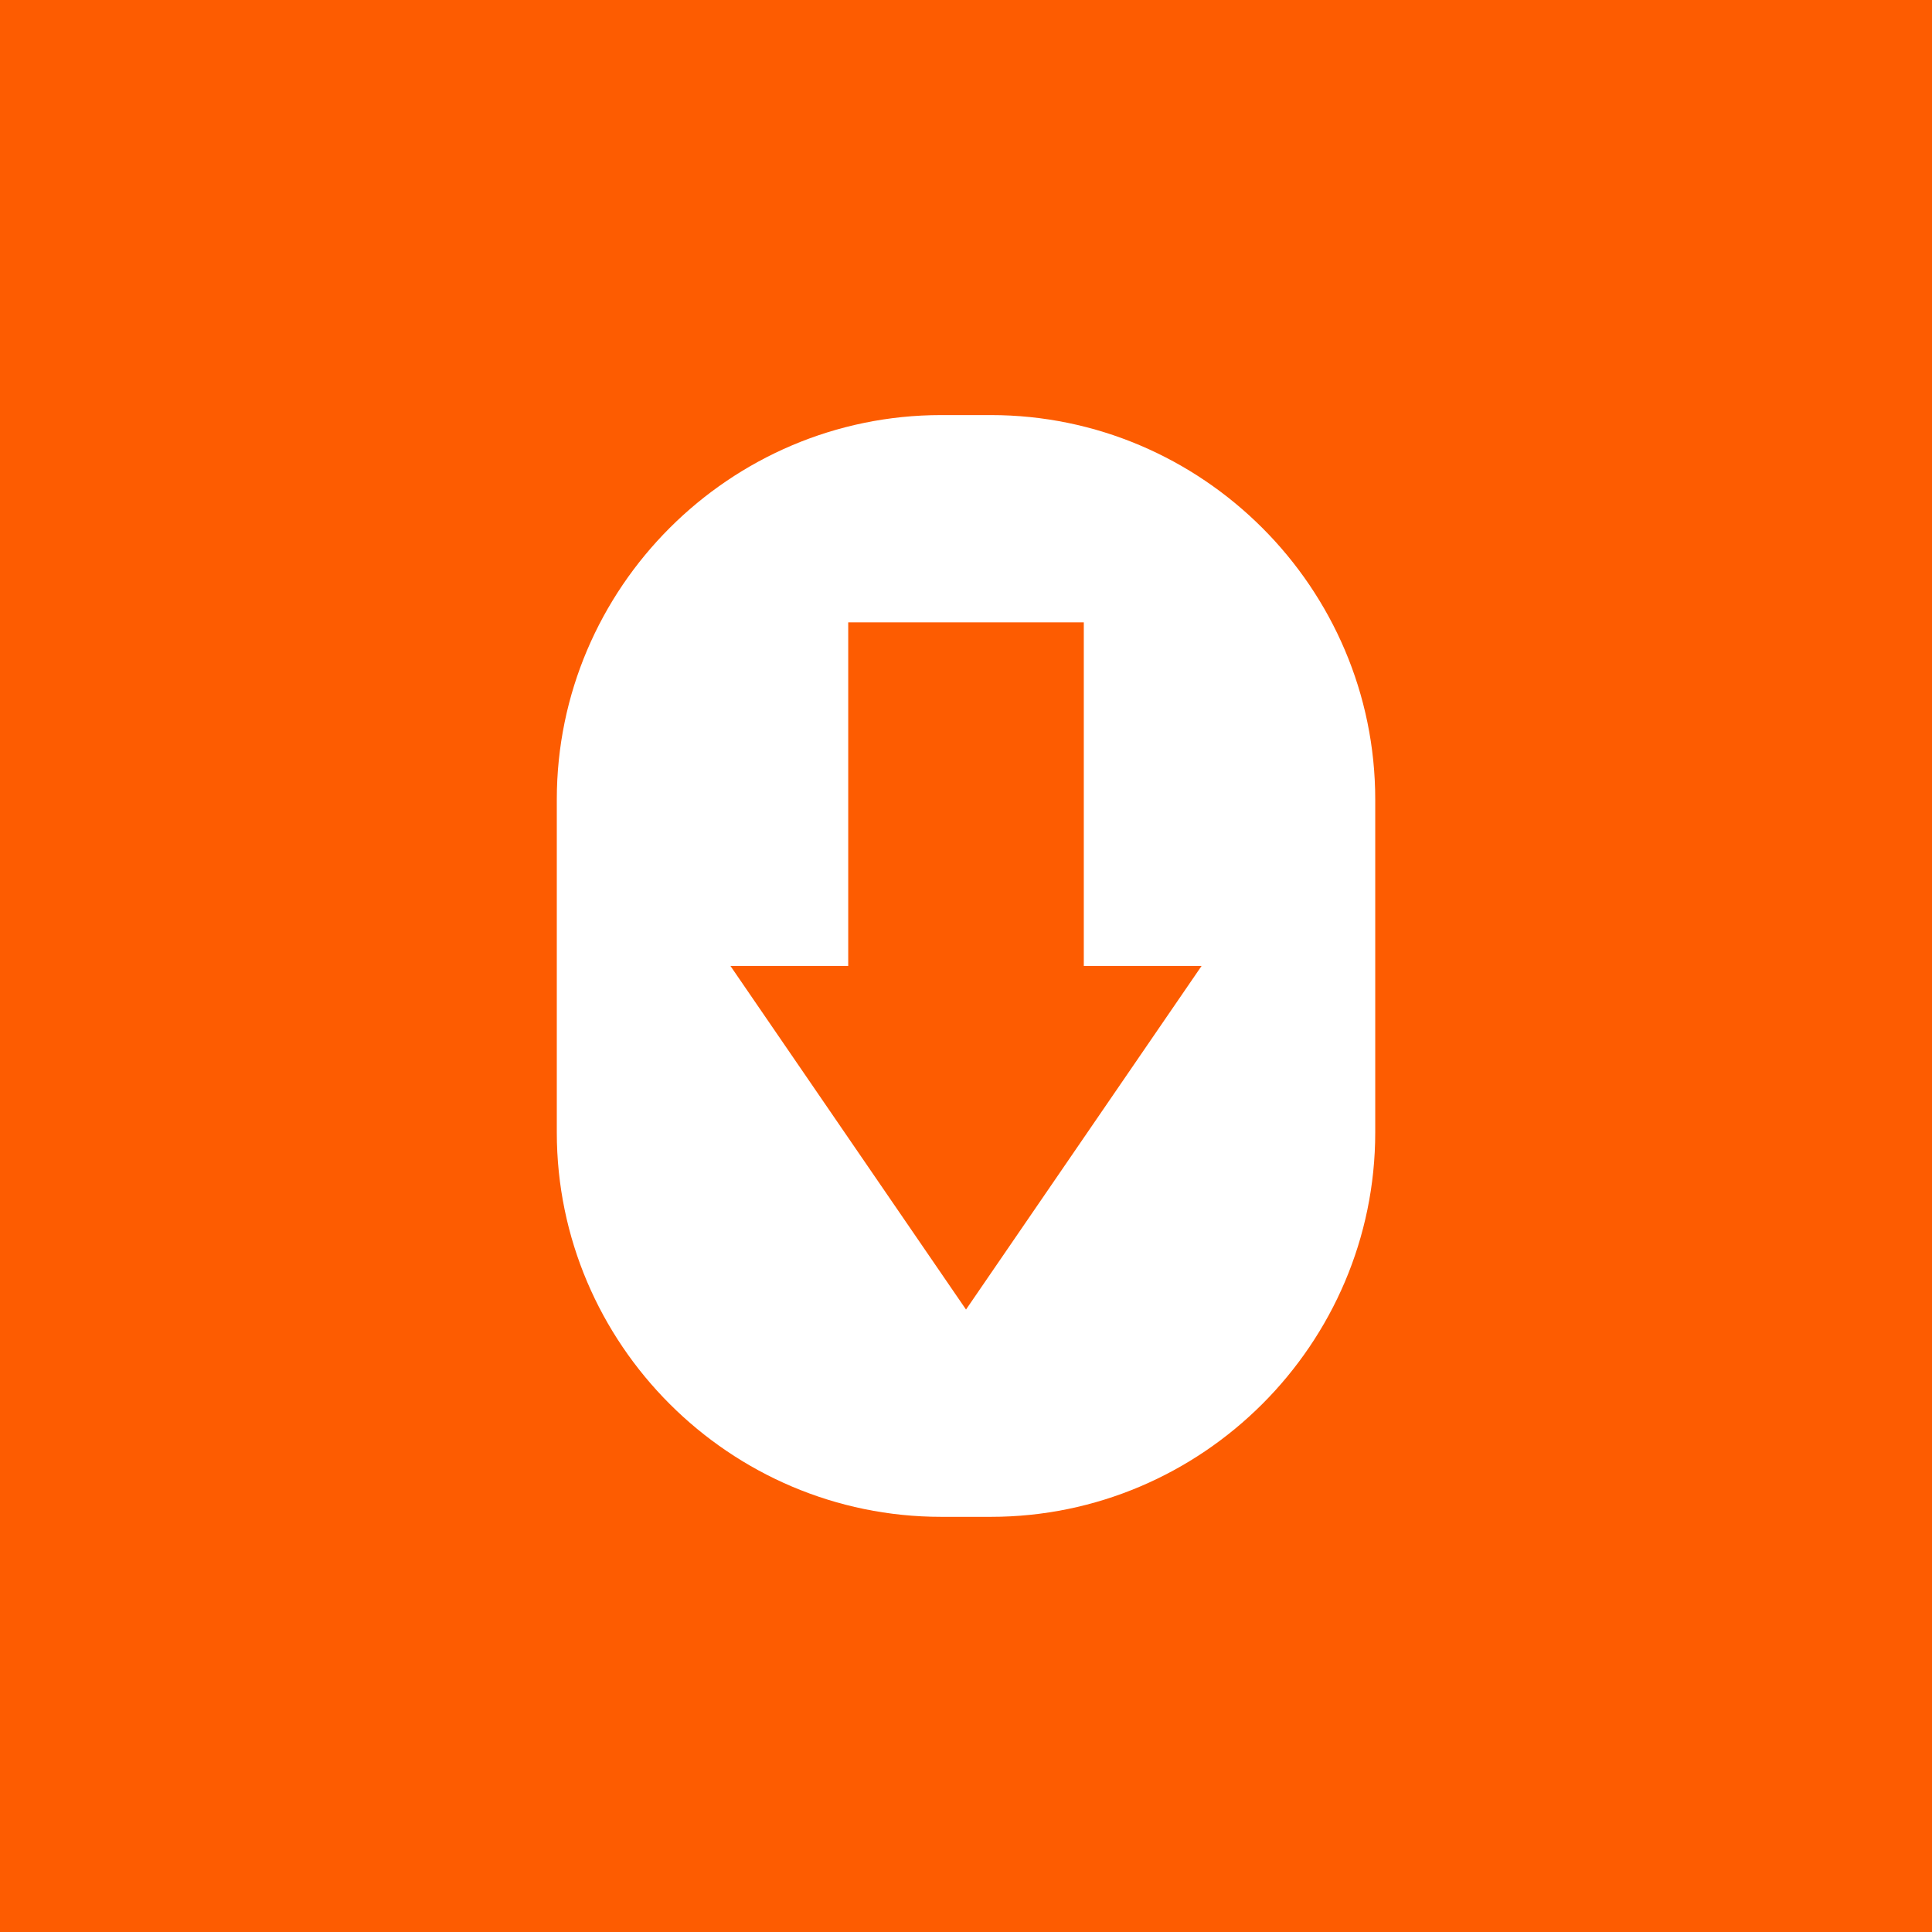
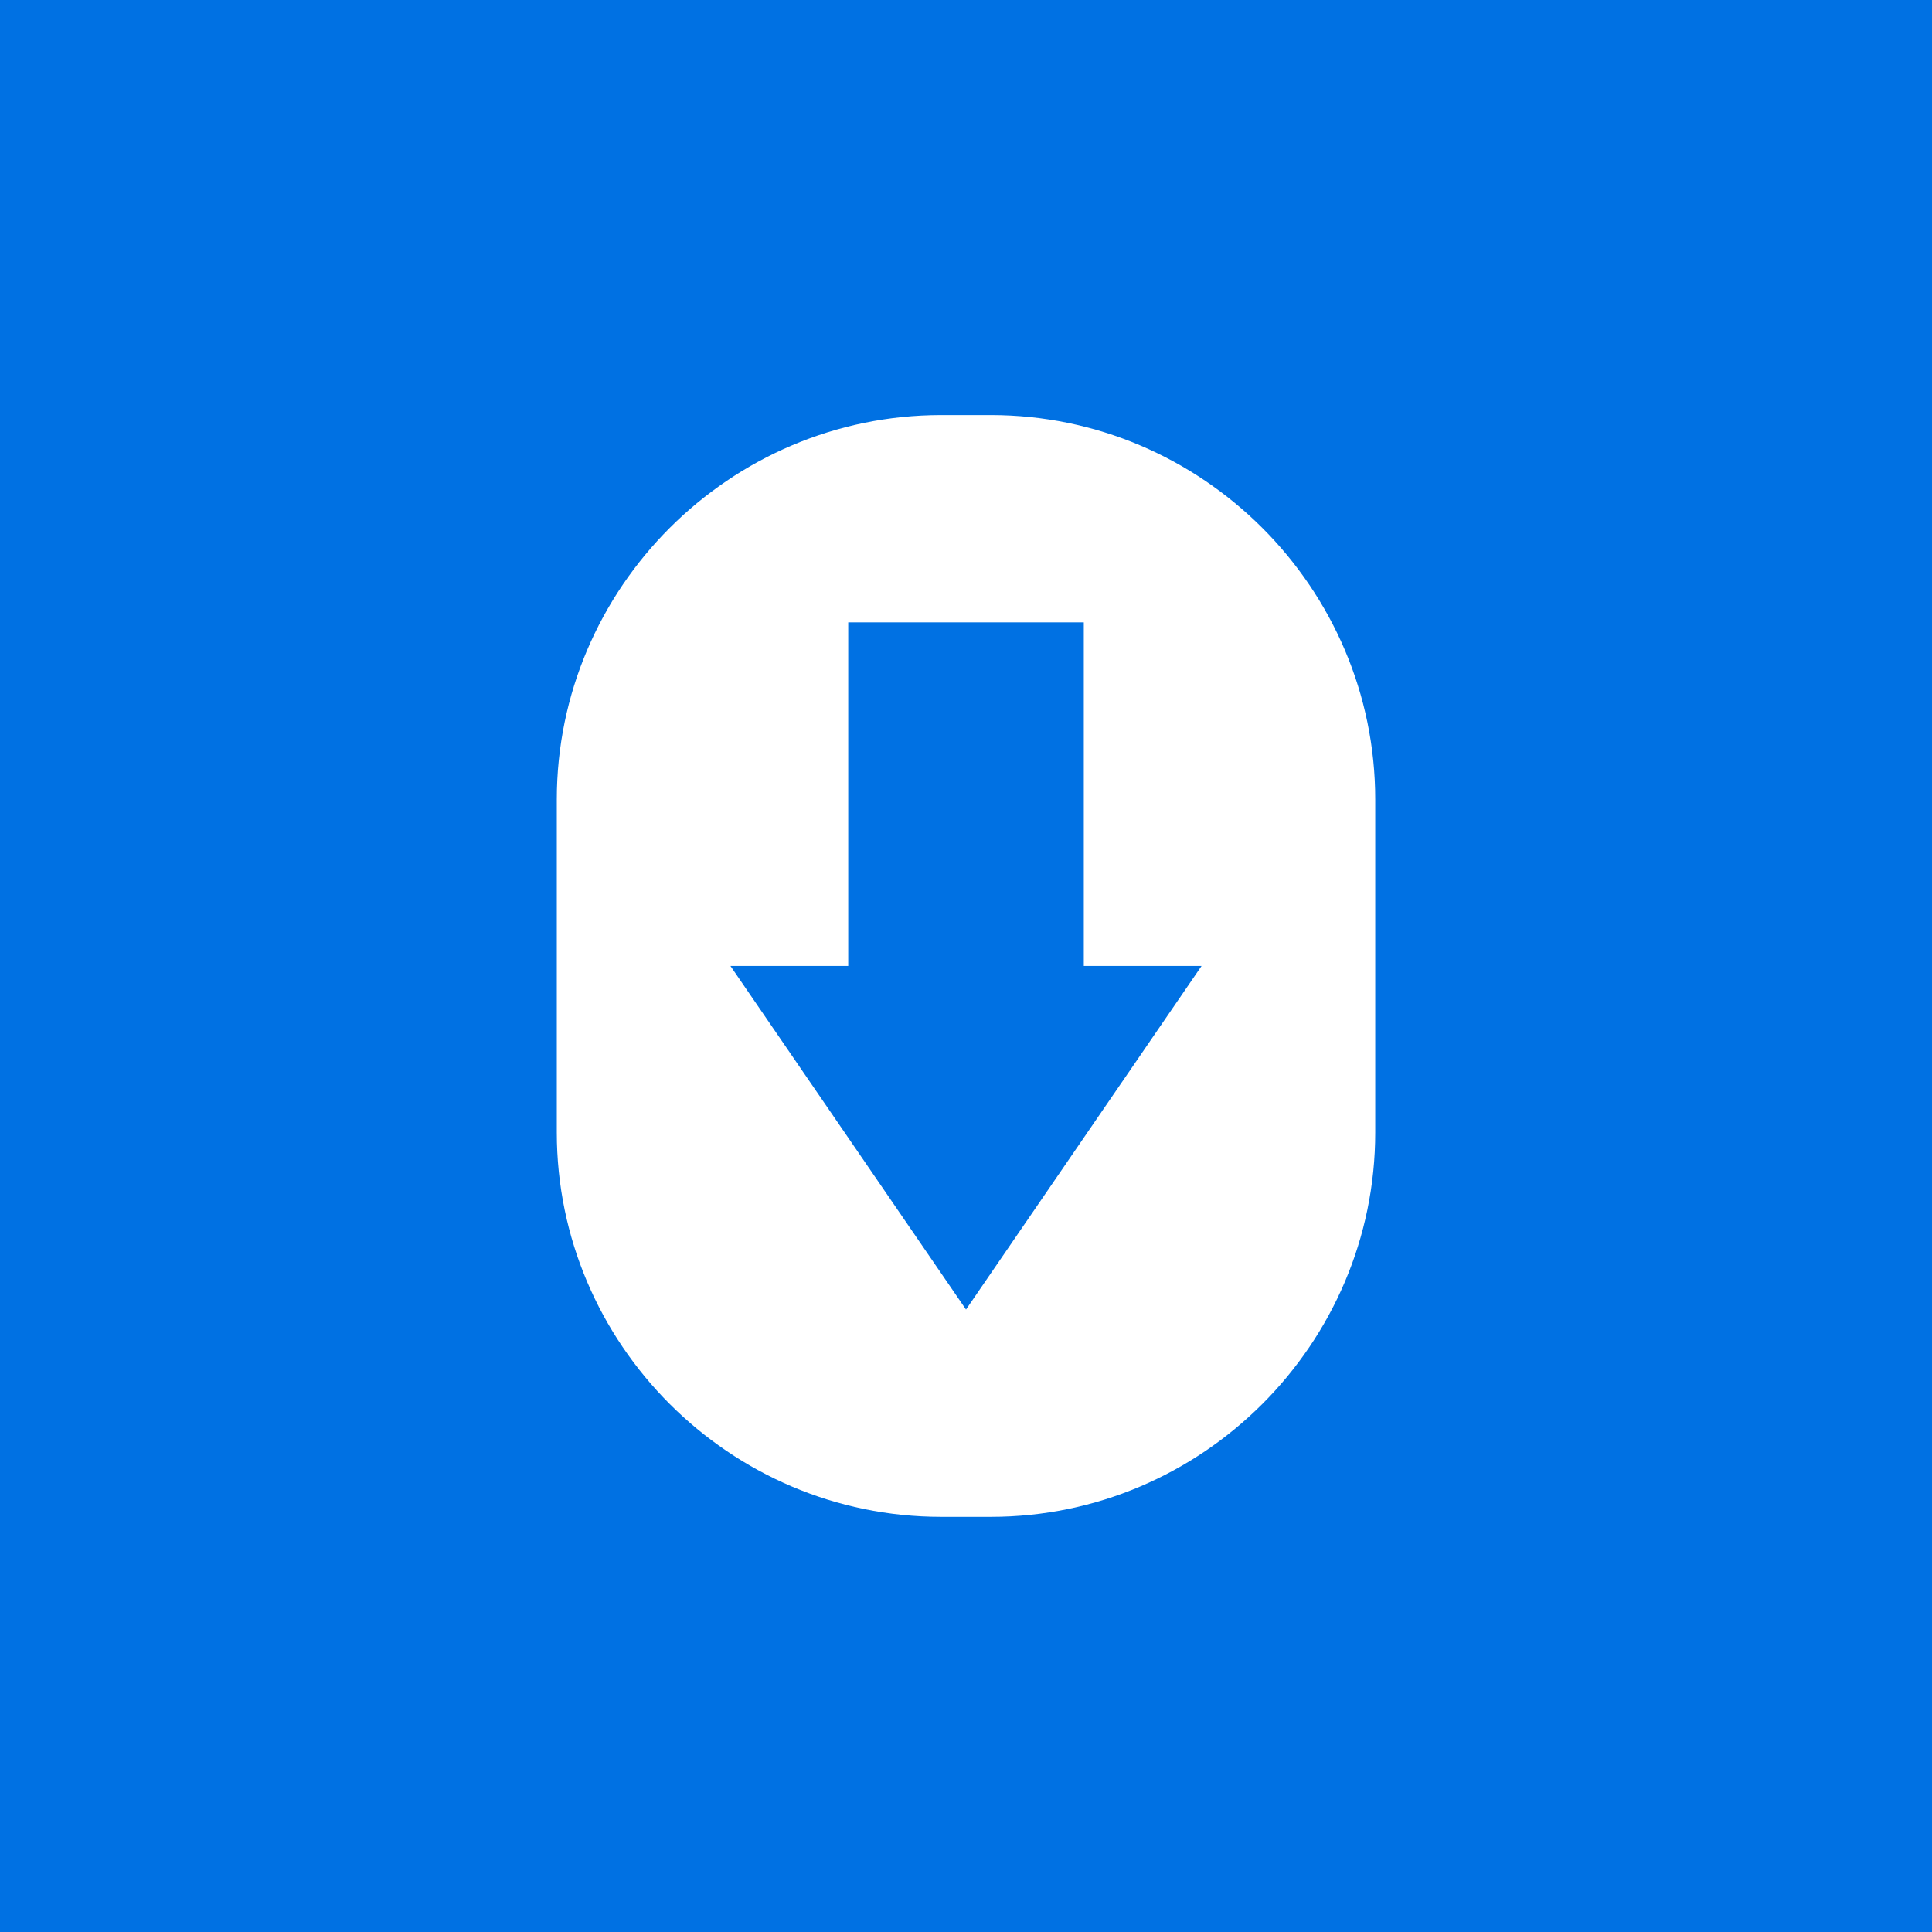
<svg xmlns="http://www.w3.org/2000/svg" width="1024" height="1024" viewBox="0 0 1024 1024">
-   <rect width="1024" height="1024" fill="#FD5C01" />
+   <rect width="1024" height="1024" fill="#0071E3" />
  <path fill="#FFFFFF" fill-rule="evenodd" transform="translate(-898.0819,51.28312) scale(0.648961)" d="M2193.12 259.98l-40.55 0c-172.67,0 -313.94,141.09 -313.94,313.96l0 271.92c0,172.86 141.27,313.95 313.94,313.95l40.55 0c172.67,0 313.94,-141.09 313.94,-313.95l0 -271.92c0,-172.87 -141.27,-313.96 -313.94,-313.96zm-116.48 169.3l0 280.61 -96.19 0 192.39 280.62 192.39 -280.62 -96.19 0 0 -280.61 -192.41 0z" />
</svg>
